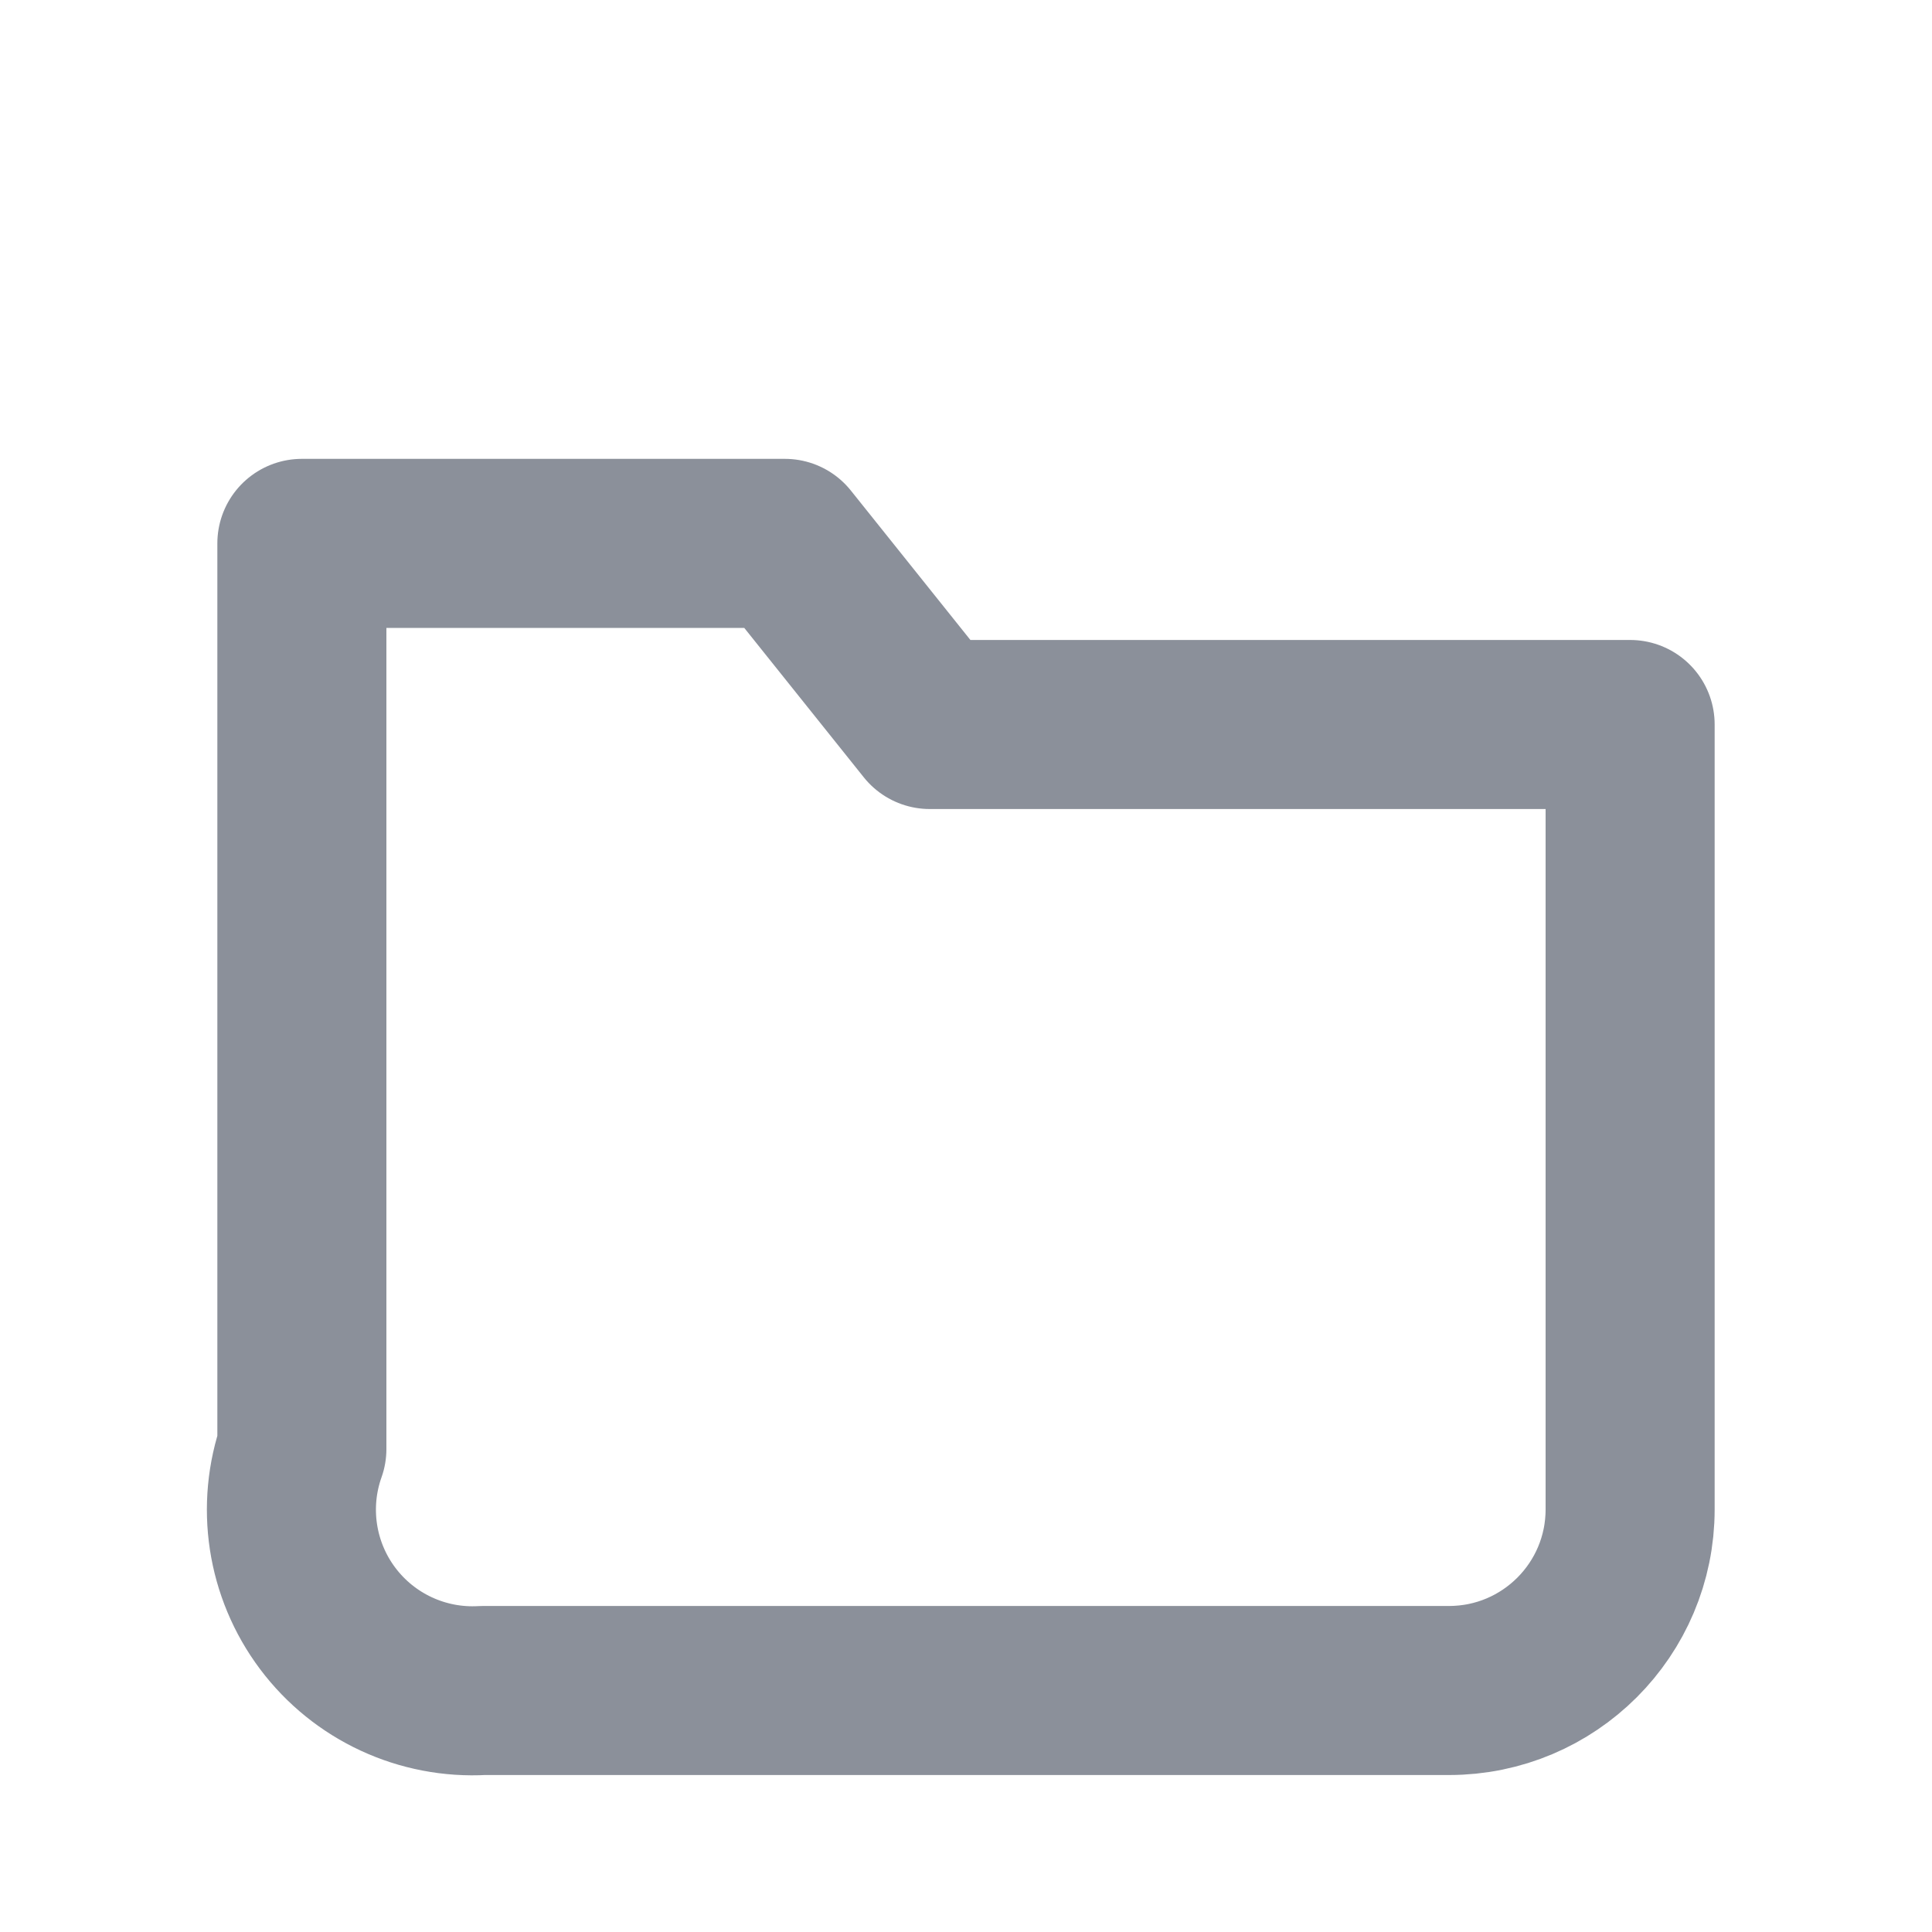
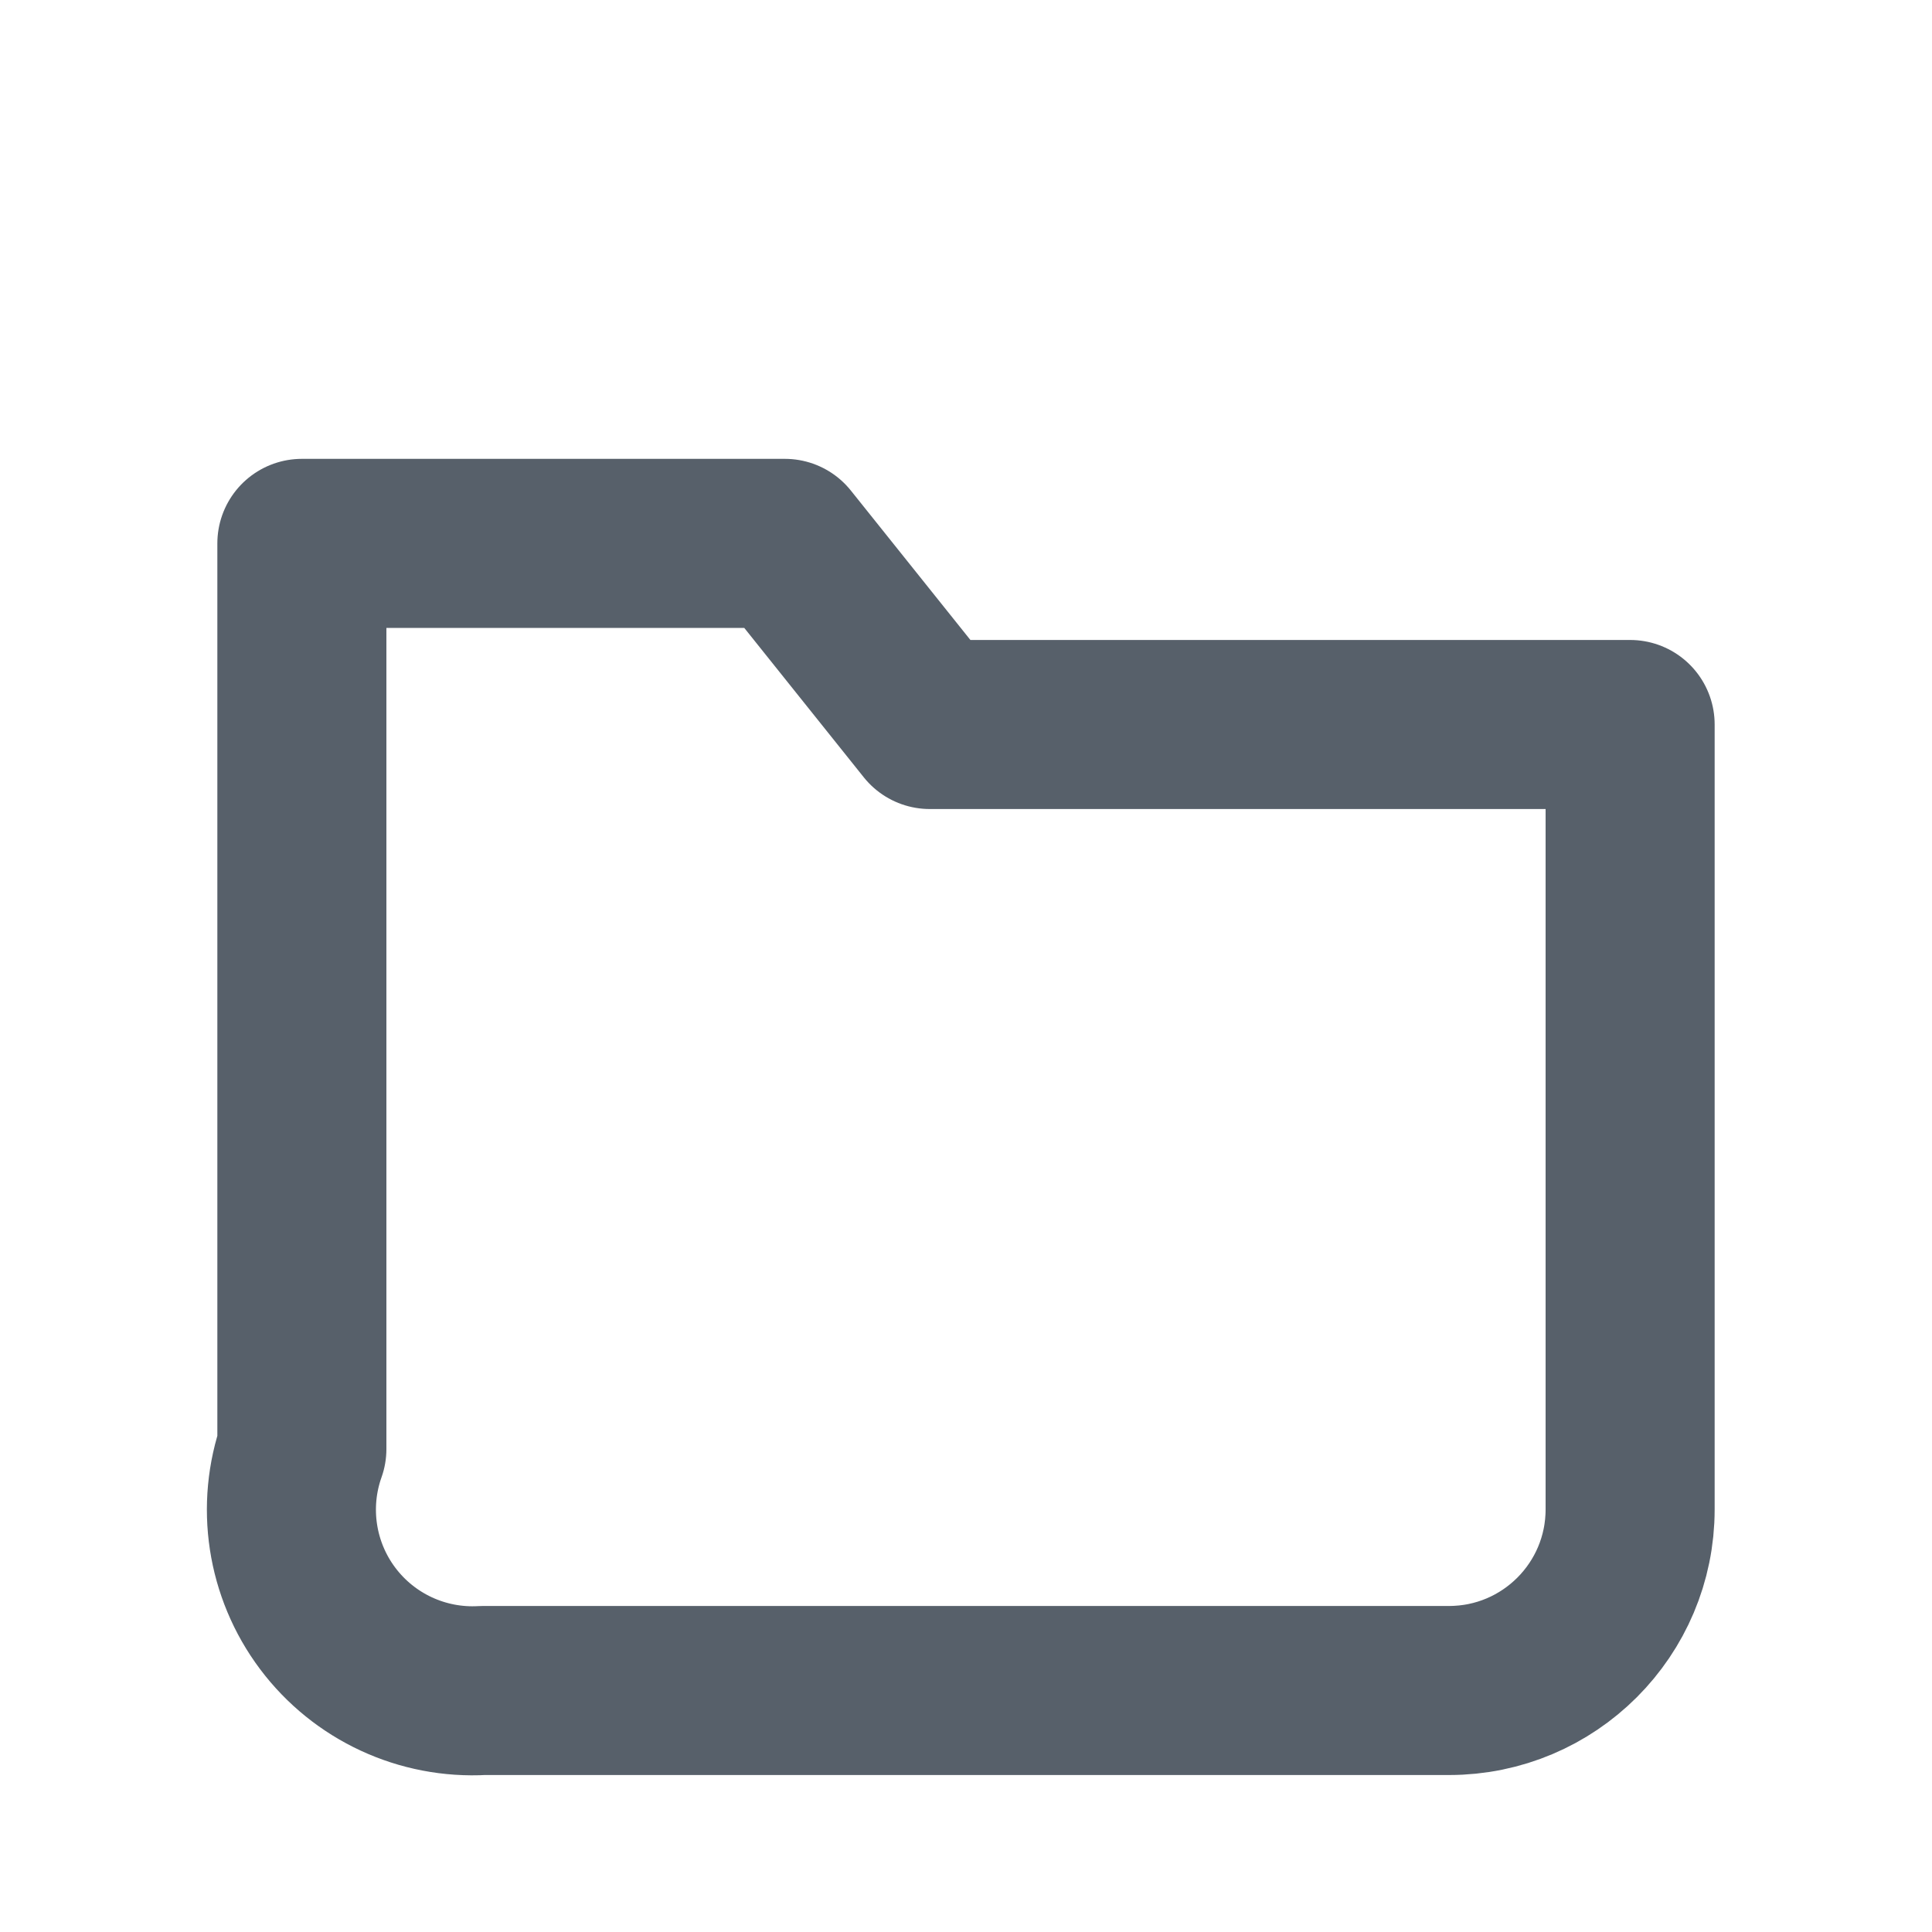
<svg xmlns="http://www.w3.org/2000/svg" width="16" height="16" viewBox="0 0 16 16">
-   <path d="M2.5 4.5h4l1.2 1.5h5.8v6.5a1.5 1.5 0 0 1-1.5 1.5h-8A1.5 1.5 0 0 1 2.5 12z" fill="none" stroke="#8b909a" stroke-width="1.4" stroke-linejoin="round" />
+   <path d="M2.5 4.5h4l1.2 1.5h5.8v6.5a1.5 1.5 0 0 1-1.5 1.5h-8A1.5 1.5 0 0 1 2.5 12z" fill="none" stroke="#57606a" stroke-width="1.4" stroke-linejoin="round" />
</svg>
